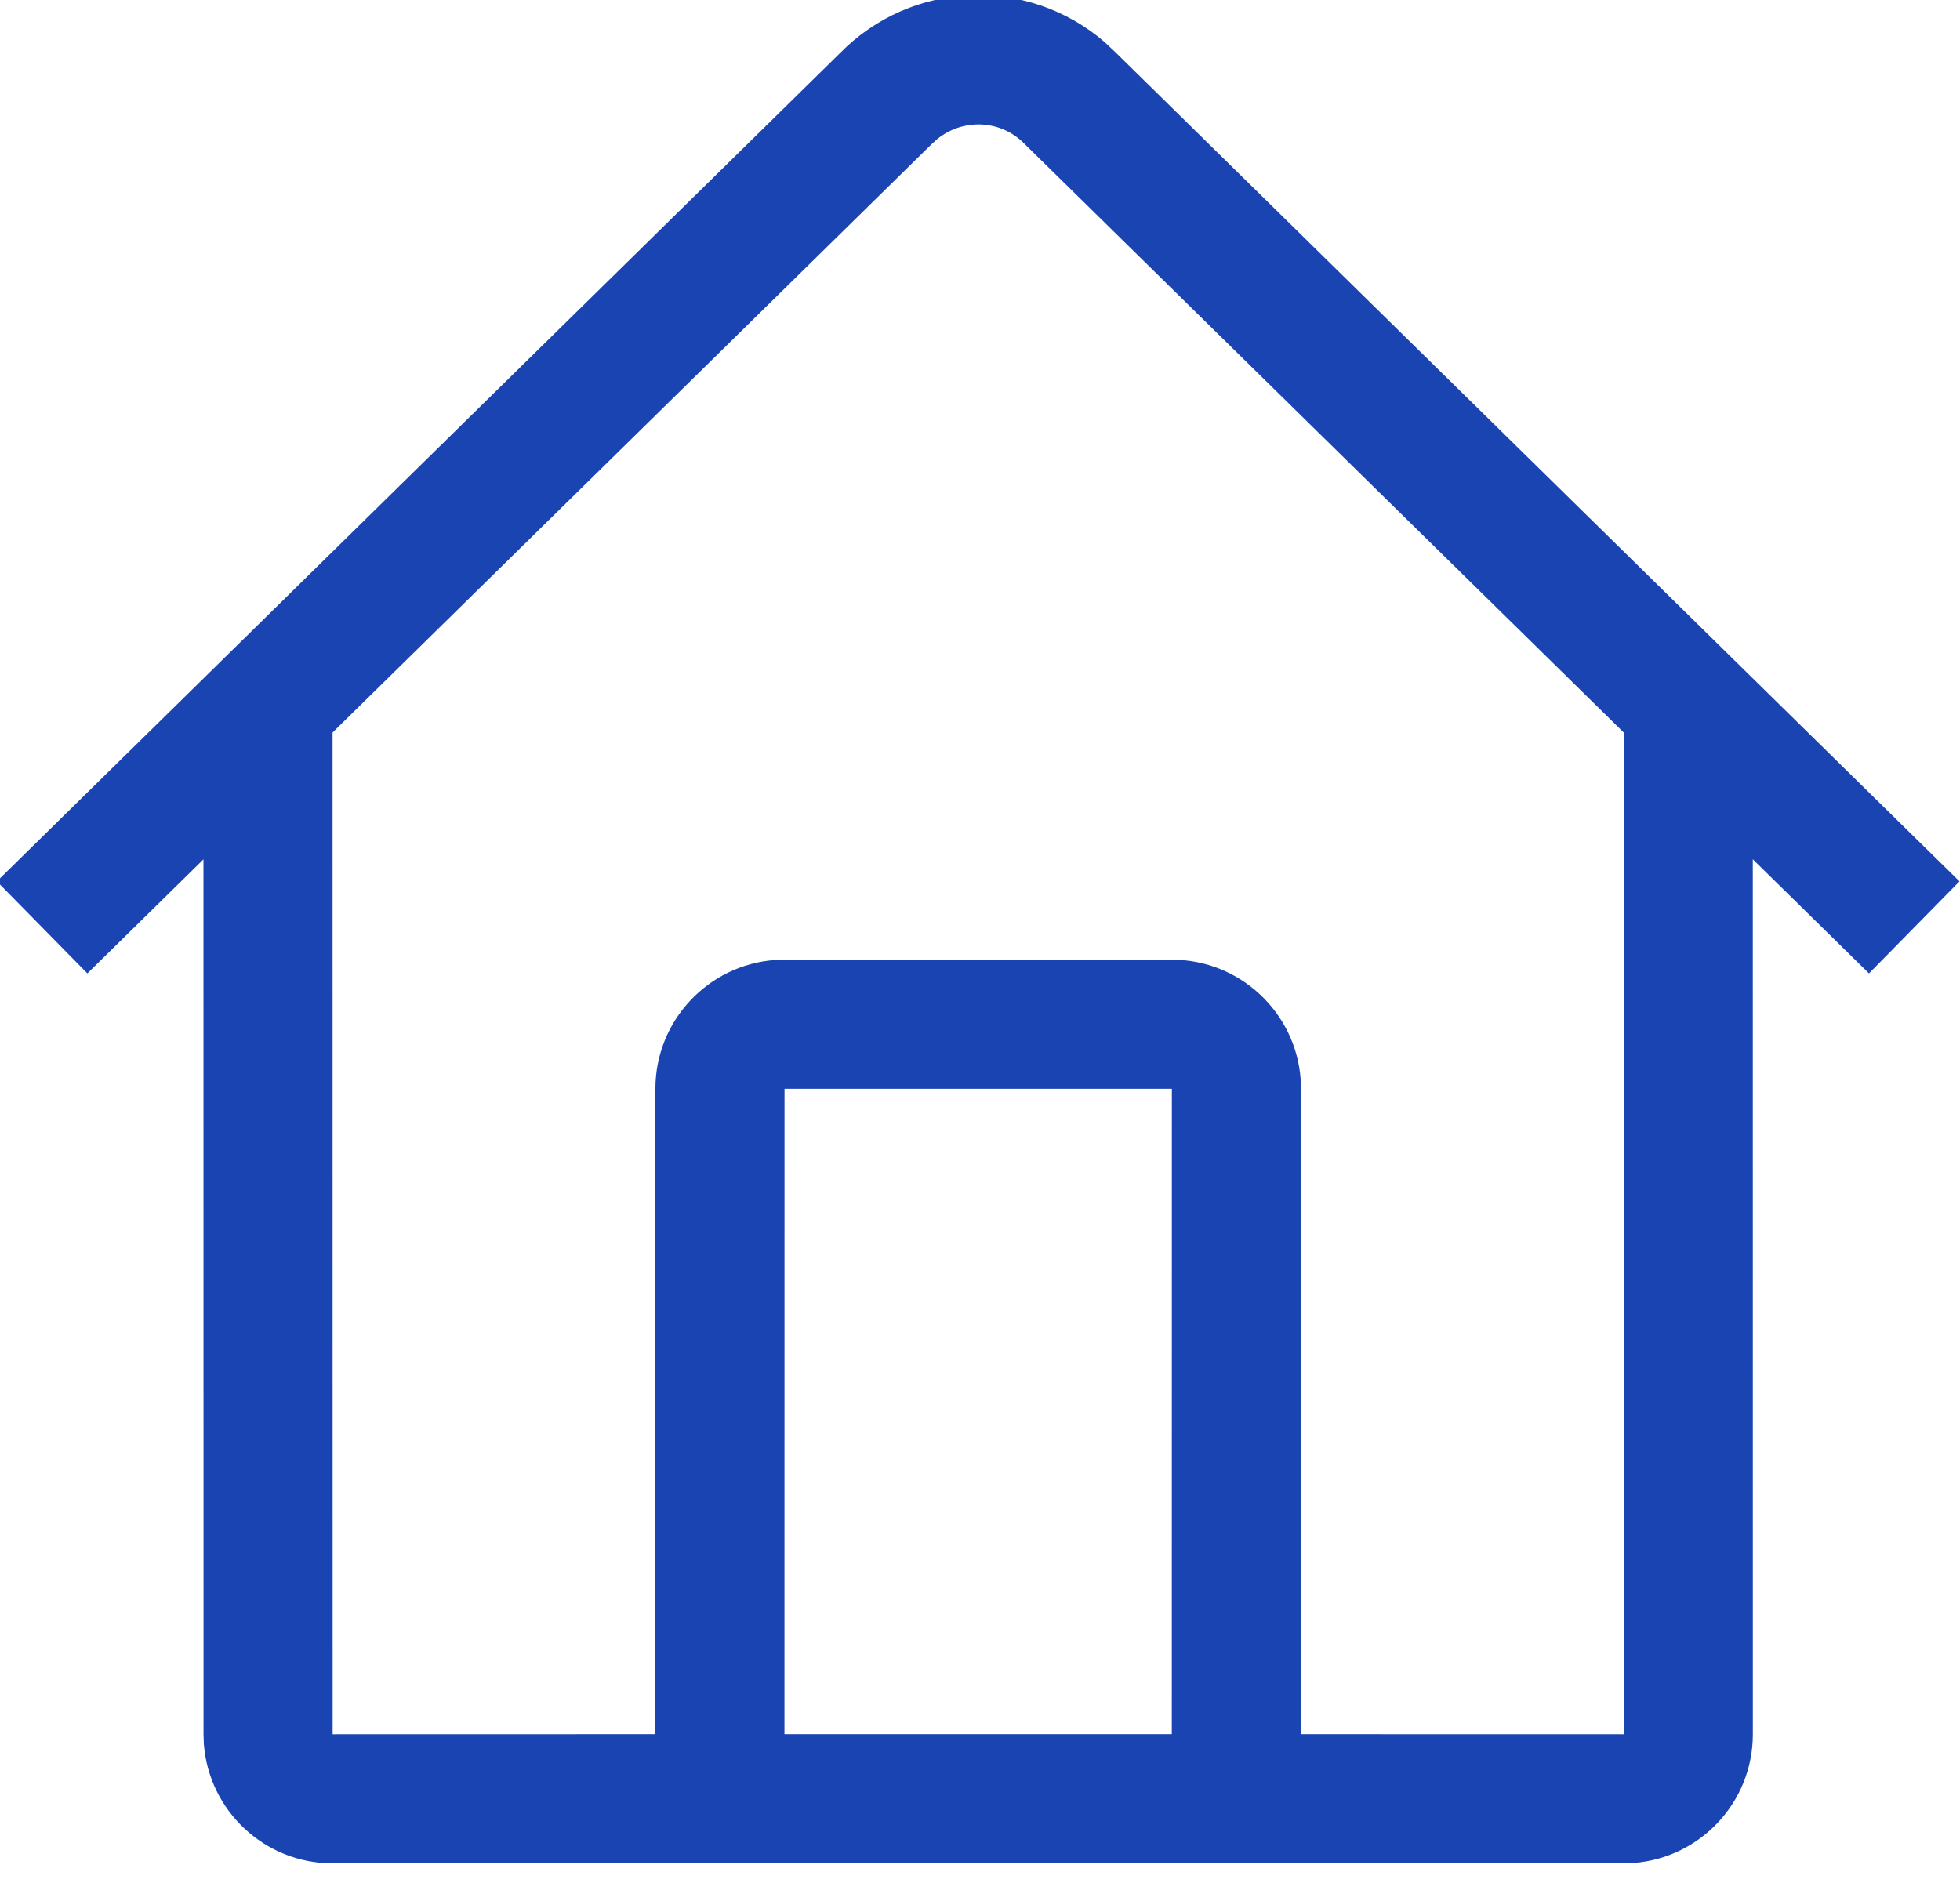
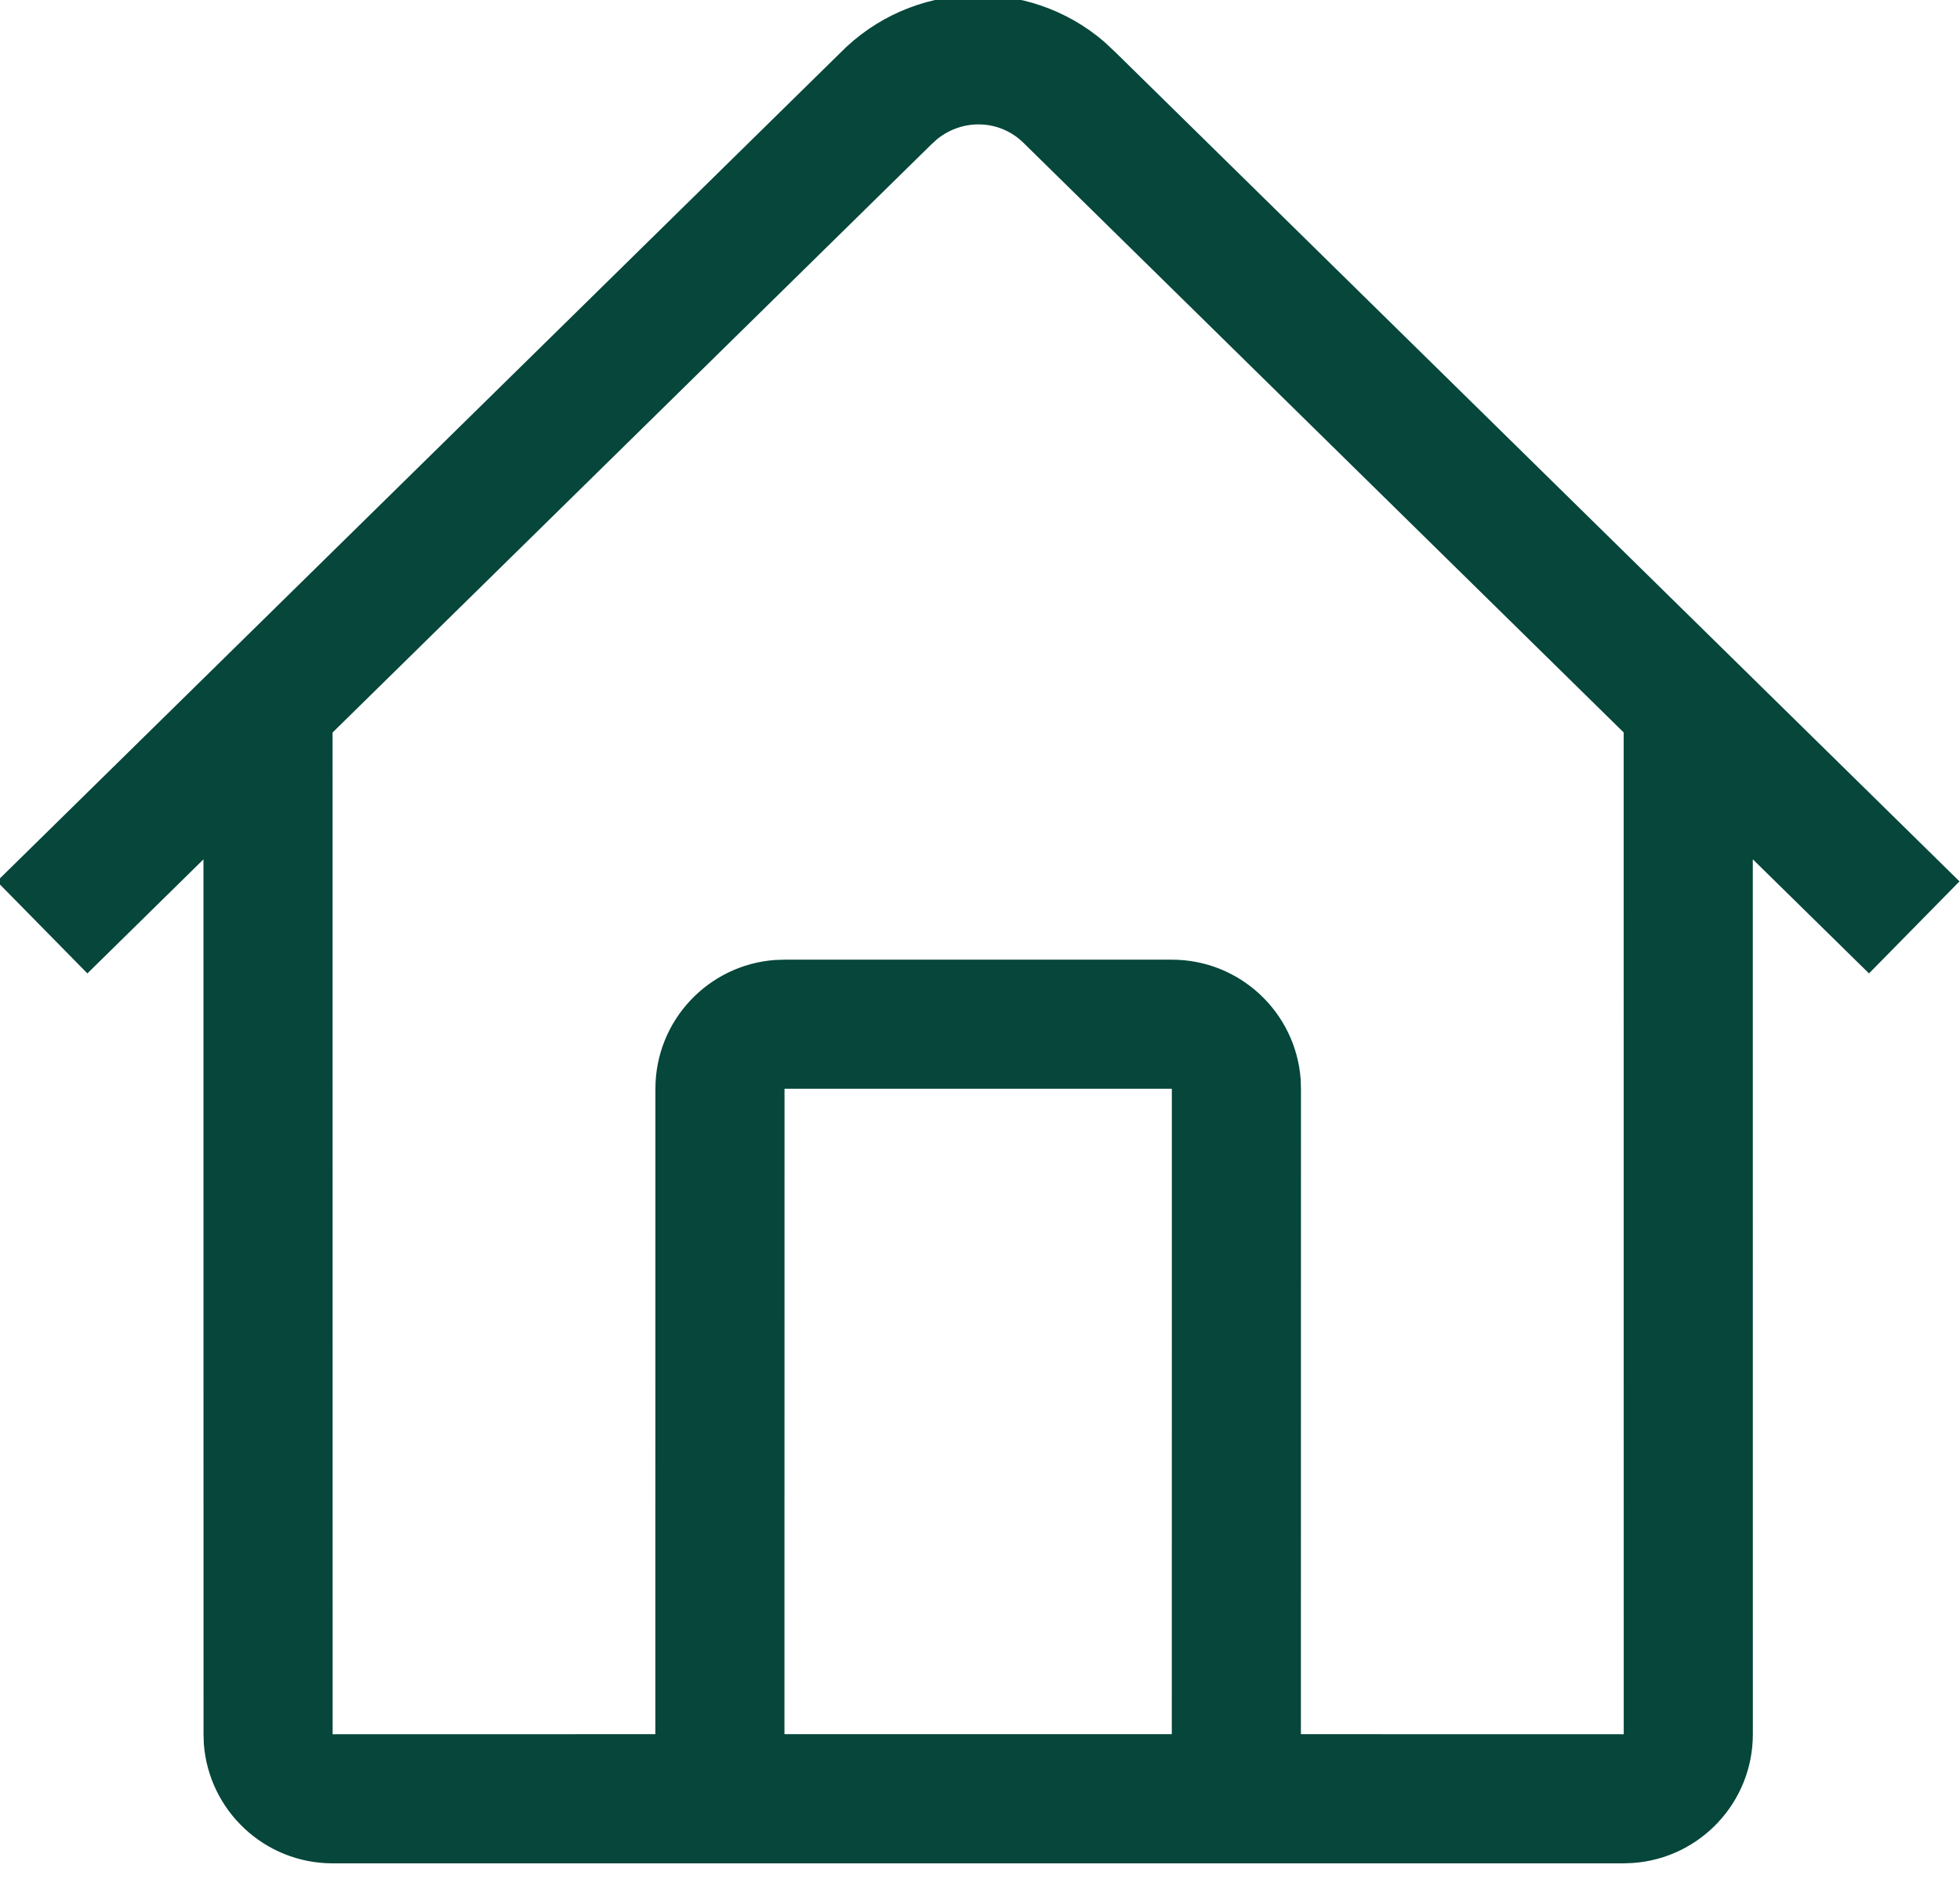
<svg xmlns="http://www.w3.org/2000/svg" class="i-home-svg" width="112" height="108" viewBox="0 0 112 108" fill="none">
-   <path d="M63.105,2.392L63.75,2.997L111.971,50.37L106.8,55.63L100.16,49.108L100.163,99.111C100.163,102.999 97.153,106.186 93.335,106.467L92.785,106.489L19.008,106.489C15.12,106.489 11.933,103.479 11.648,99.661L11.63,99.111L11.626,49.112L4.994,55.63L-0.178,50.37L47.991,3.045C52.097,-1.146 58.719,-1.378 63.105,2.392ZM53.565,7.94L53.211,8.261L19.004,41.863L19.008,99.111L37.448,99.107L37.452,62.222C37.452,58.334 40.462,55.147 44.28,54.863L44.83,54.845L66.963,54.845C70.851,54.845 74.039,57.855 74.323,61.673L74.341,62.222L74.337,99.107L92.785,99.111L92.782,41.86L58.479,8.158C57.136,6.841 55.041,6.76 53.565,7.94ZM66.963,62.222L44.83,62.222L44.826,99.107L66.96,99.107L66.963,62.222Z" fill="#1A44B2" />
+   <path d="M63.105,2.392L63.75,2.997L111.971,50.37L106.8,55.63L100.16,49.108L100.163,99.111C100.163,102.999 97.153,106.186 93.335,106.467L92.785,106.489L19.008,106.489C15.12,106.489 11.933,103.479 11.648,99.661L11.63,99.111L11.626,49.112L4.994,55.63L-0.178,50.37L47.991,3.045C52.097,-1.146 58.719,-1.378 63.105,2.392ZM53.565,7.94L53.211,8.261L19.004,41.863L19.008,99.111L37.448,99.107L37.452,62.222C37.452,58.334 40.462,55.147 44.28,54.863L44.83,54.845L66.963,54.845C70.851,54.845 74.039,57.855 74.323,61.673L74.341,62.222L74.337,99.107L92.785,99.111L92.782,41.86L58.479,8.158C57.136,6.841 55.041,6.76 53.565,7.94ZM66.963,62.222L44.83,62.222L44.826,99.107L66.96,99.107L66.963,62.222Z" fill="#06463b" />
</svg>
